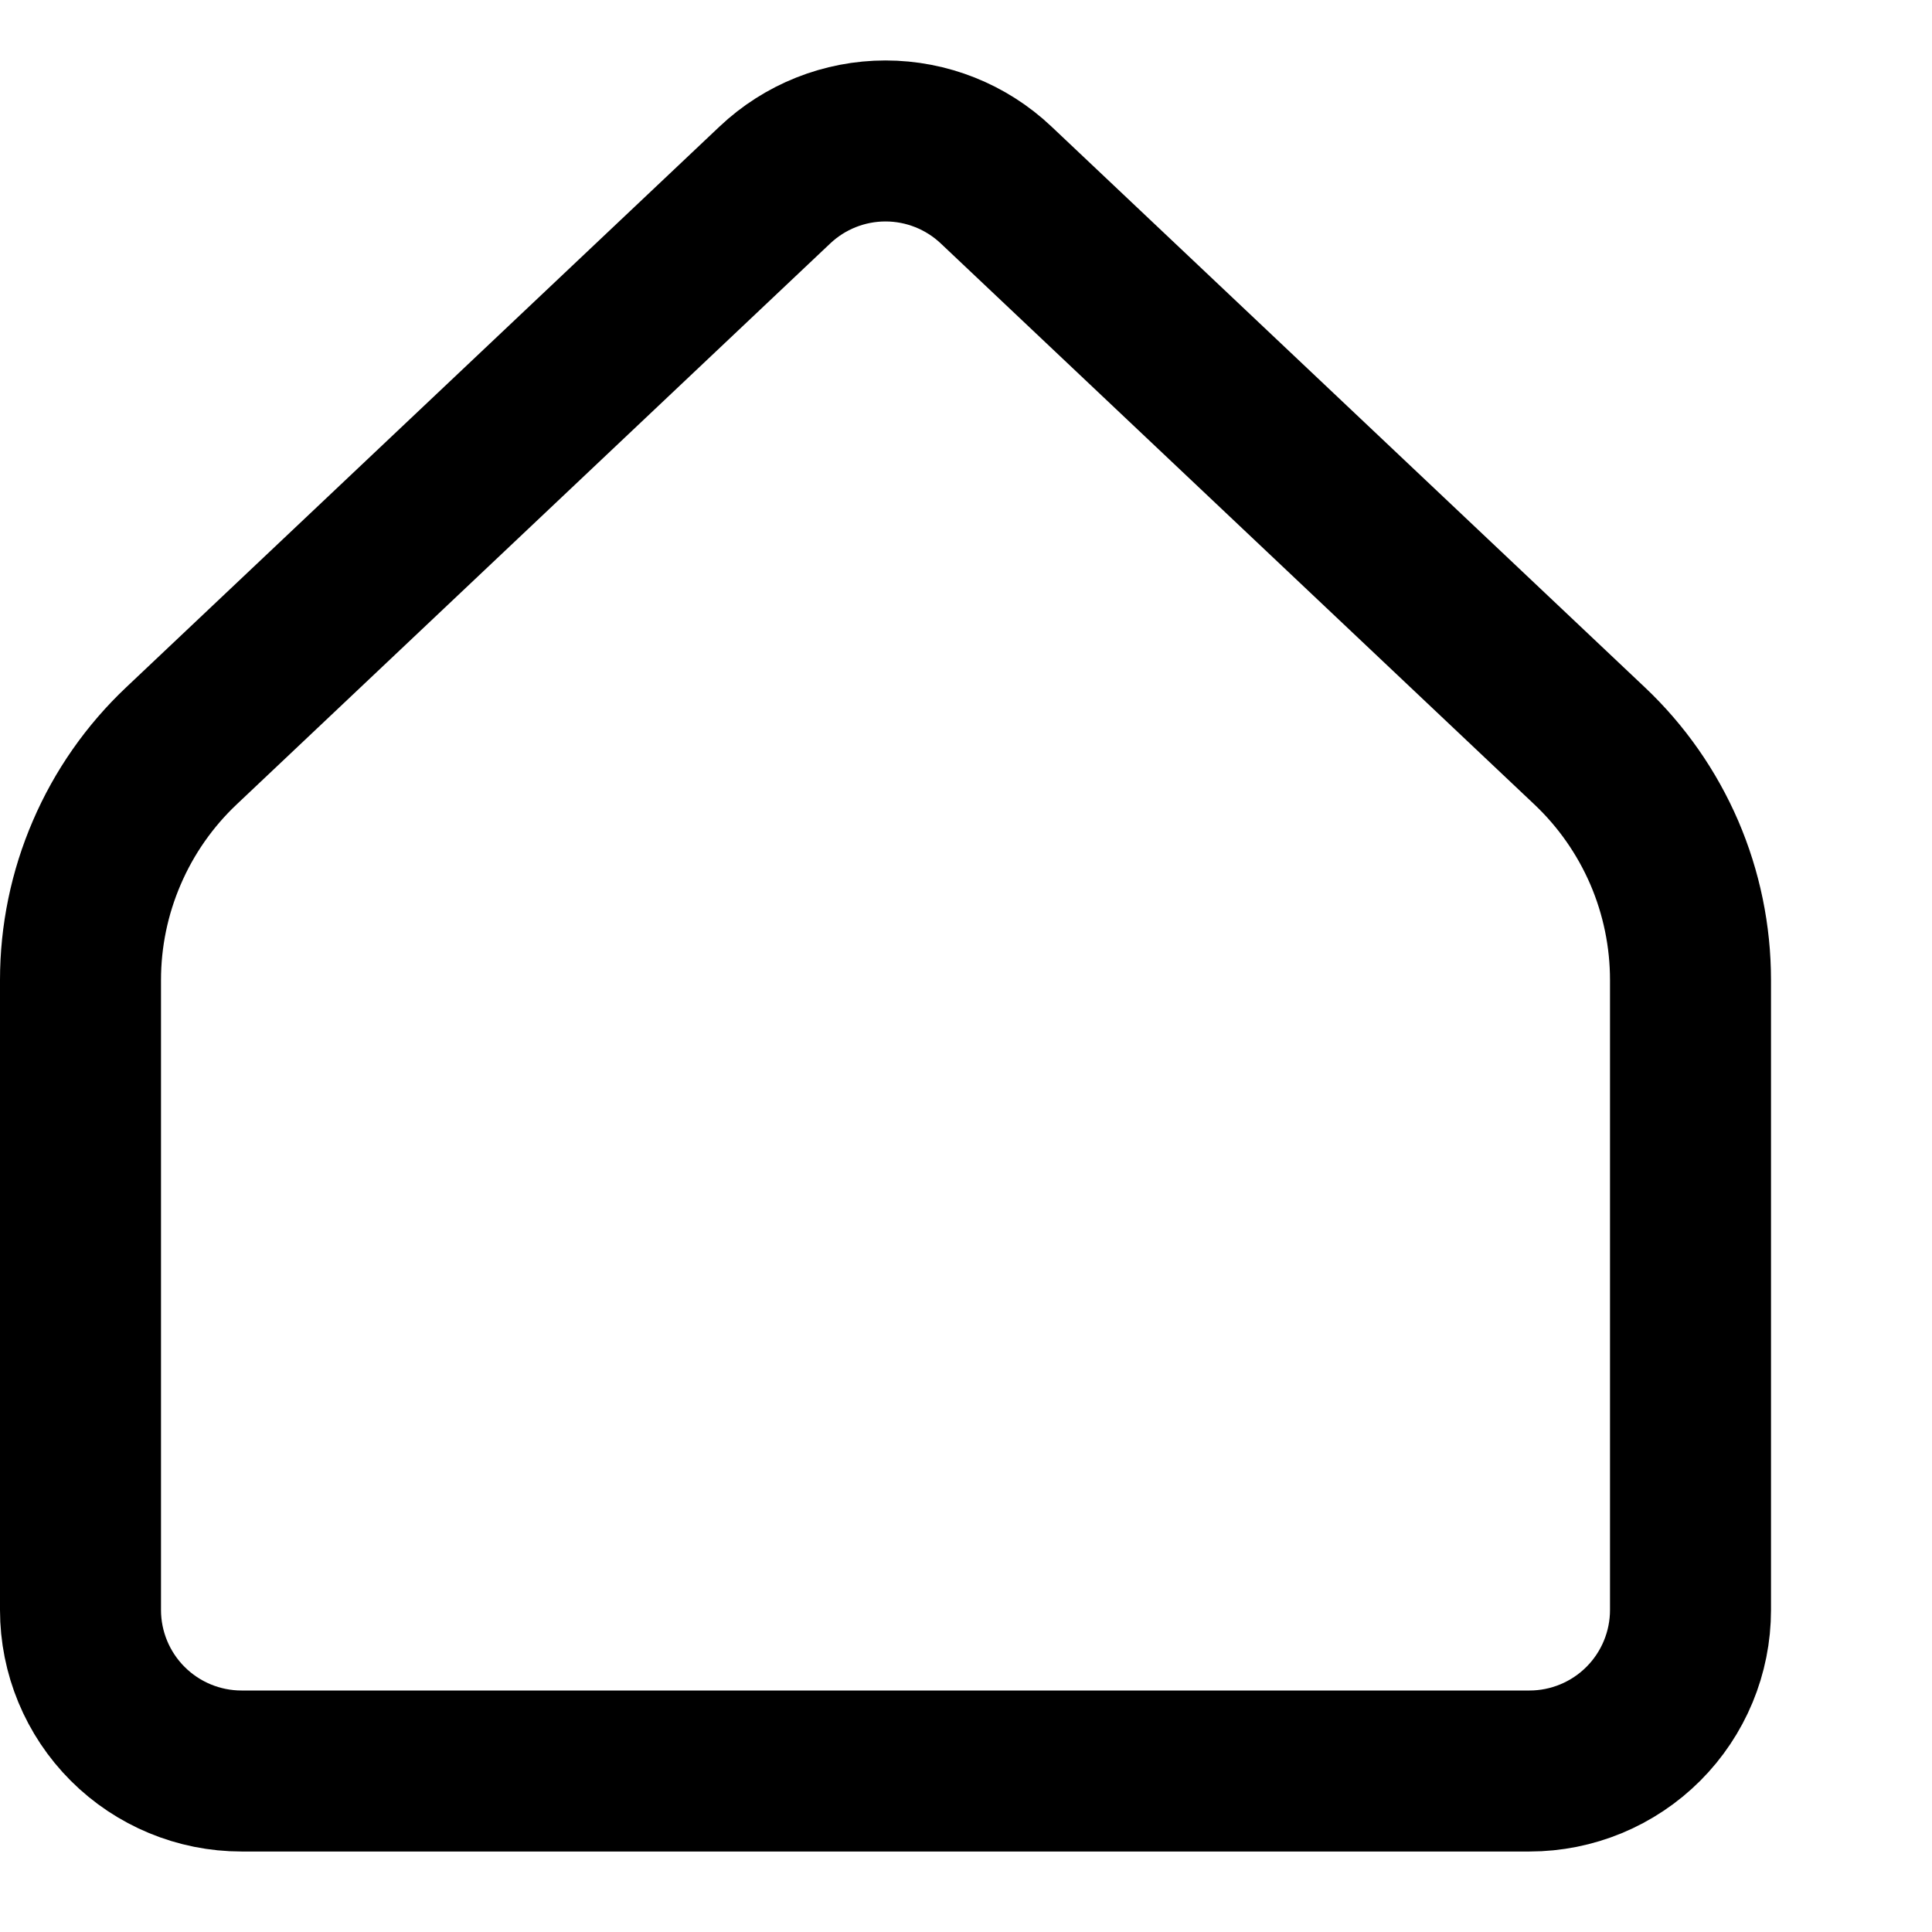
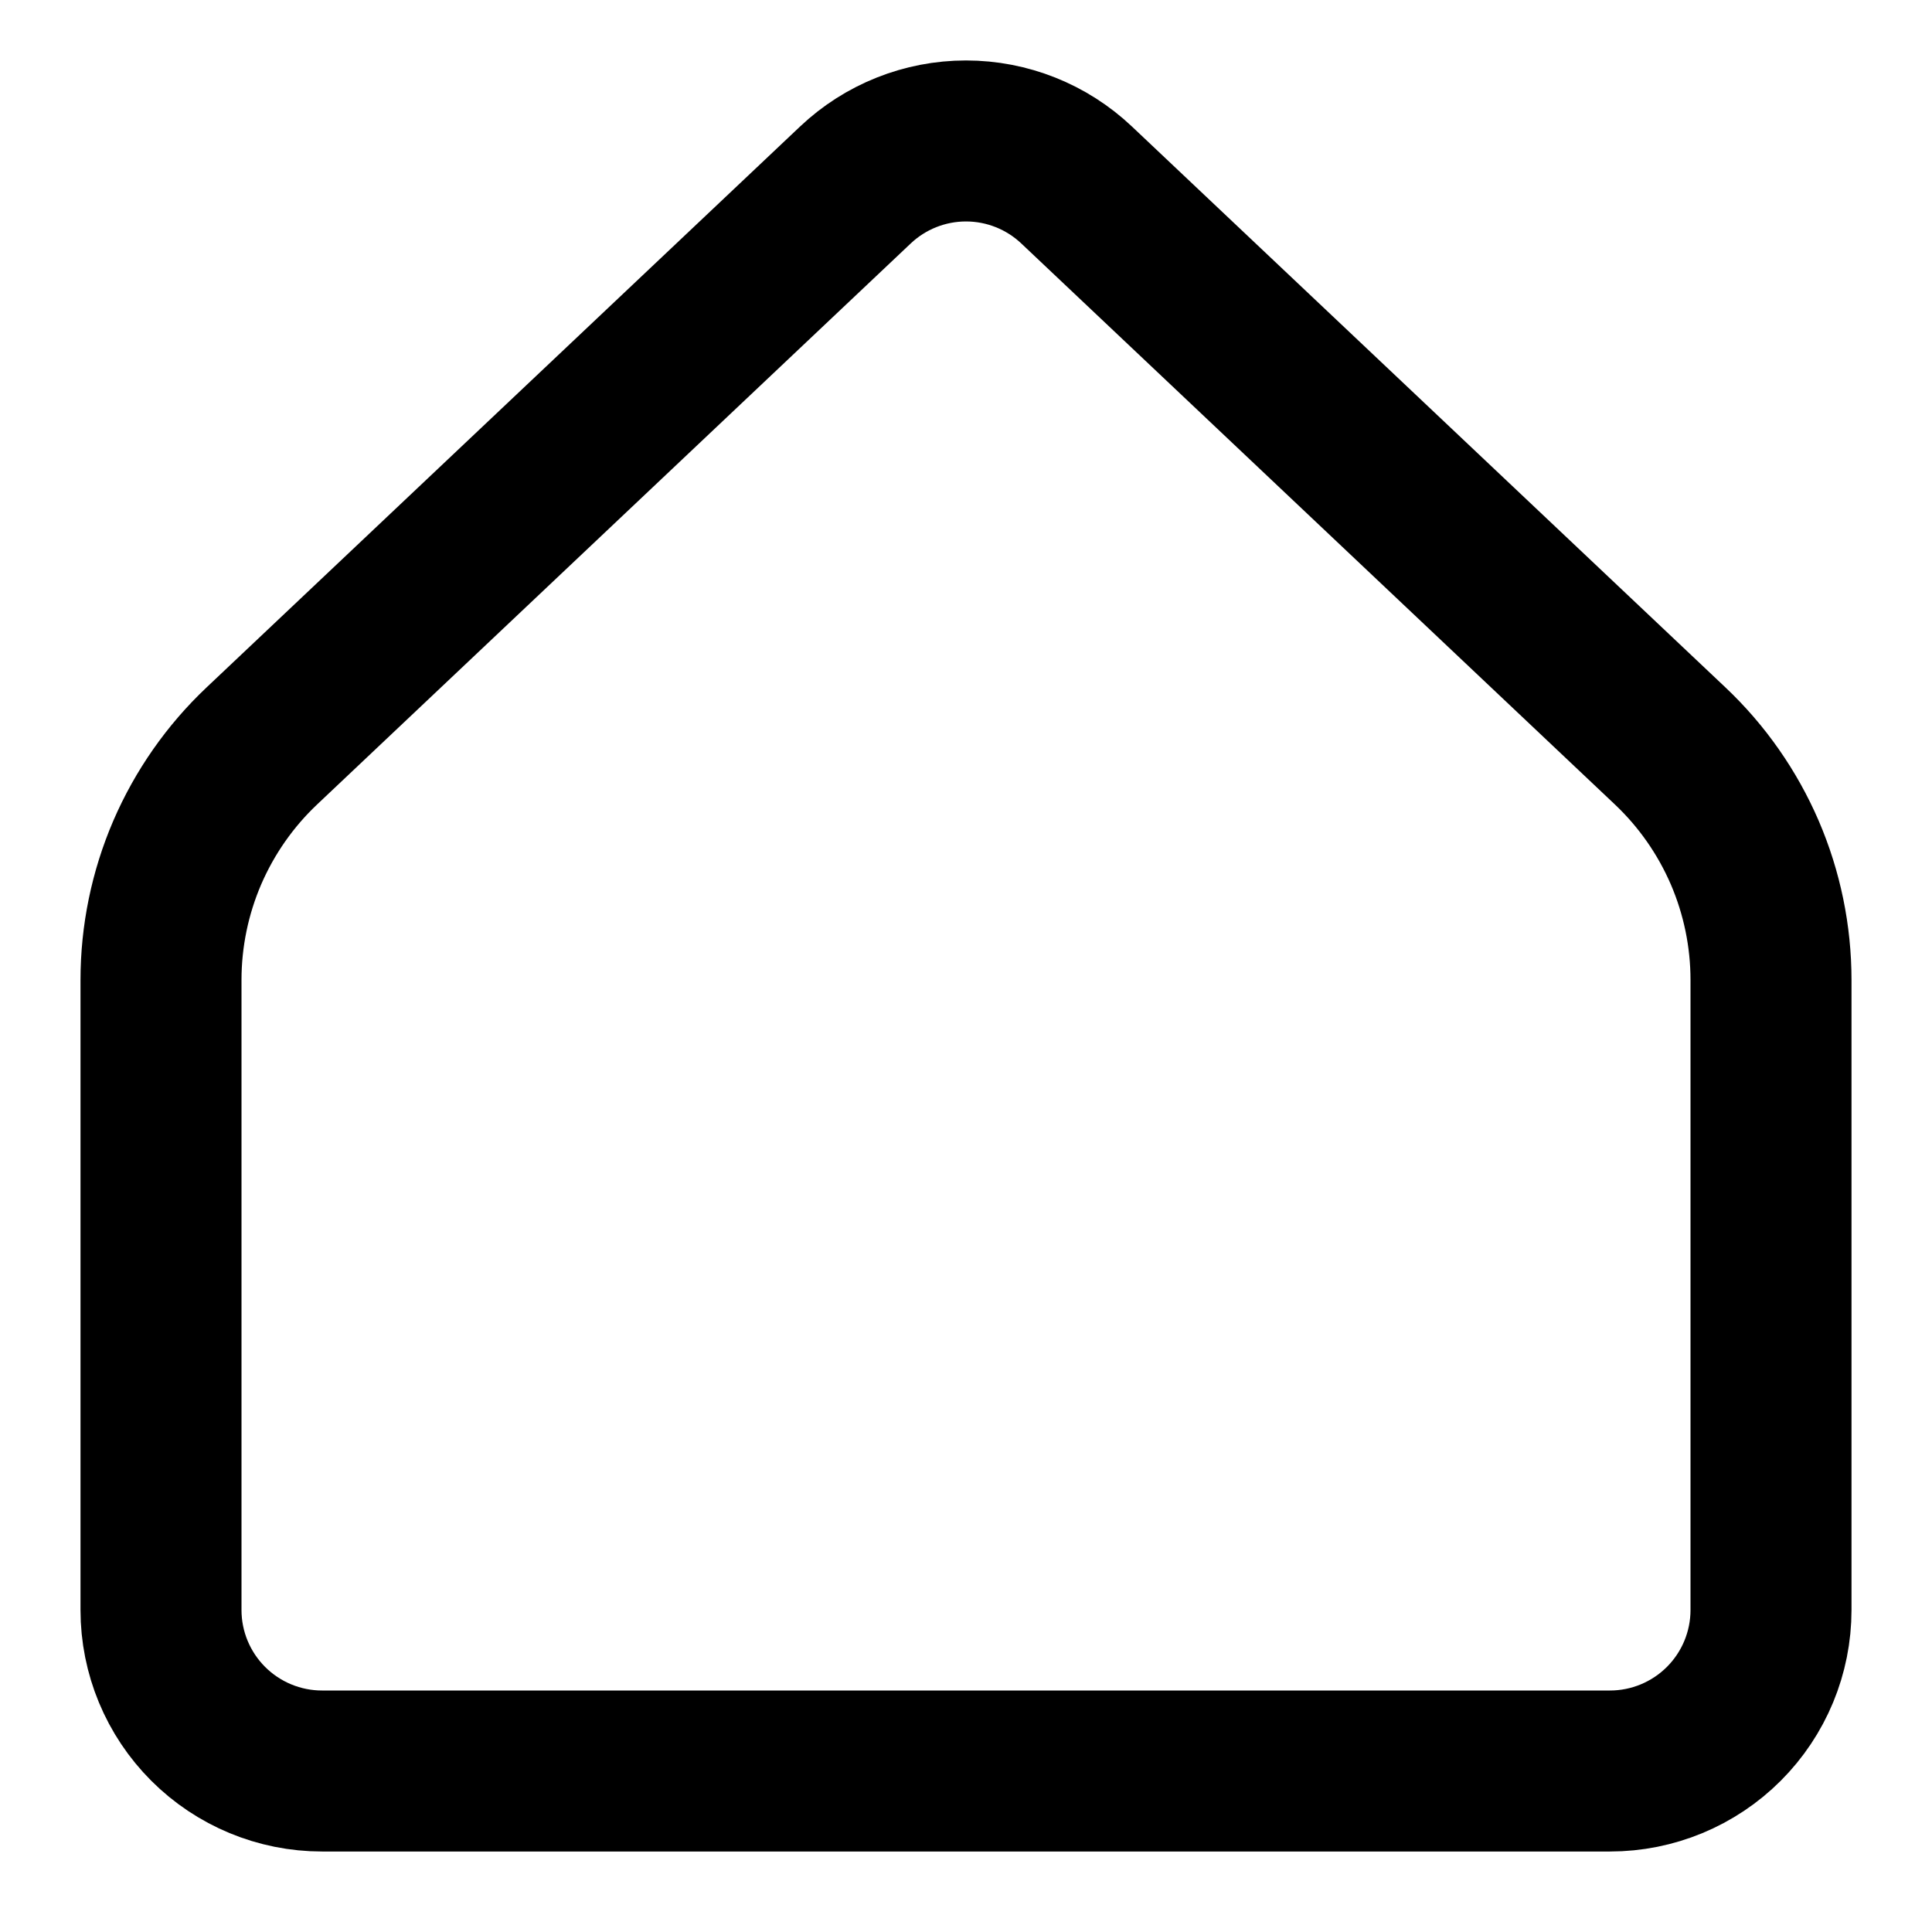
<svg xmlns="http://www.w3.org/2000/svg" width="24" height="24" viewBox="0 0 24 24" fill="none">
-   <path d="M21 20V12.174C21 11.63 20.889 11.091 20.674 10.591C20.458 10.091 20.143 9.64 19.747 9.266L12.374 2.298C12.003 1.947 11.511 1.751 11 1.751C10.489 1.751 9.997 1.947 9.626 2.298L2.253 9.266C1.857 9.64 1.542 10.091 1.327 10.591C1.111 11.091 1 11.63 1 12.174V20C1 20.53 1.211 21.039 1.586 21.414C1.961 21.789 2.47 22 3 22H19C19.53 22 20.039 21.789 20.414 21.414C20.789 21.039 21 20.53 21 20Z" stroke="black" stroke-width="2" stroke-linecap="round" stroke-linejoin="round" />
+   <path d="M22 20V12.174C22 11.63 21.889 11.091 21.674 10.591C21.458 10.091 21.143 9.64 20.747 9.266L13.374 2.298C13.003 1.947 12.511 1.751 12 1.751C11.489 1.751 10.997 1.947 10.626 2.298L3.253 9.266C2.857 9.64 2.542 10.091 2.326 10.591C2.111 11.091 2 11.63 2 12.174V20C2 20.531 2.211 21.039 2.586 21.414C2.961 21.789 3.47 22 4 22H20C20.53 22 21.039 21.789 21.414 21.414C21.789 21.039 22 20.531 22 20Z" stroke="black" stroke-width="2" stroke-linecap="round" stroke-linejoin="round" />
</svg>
